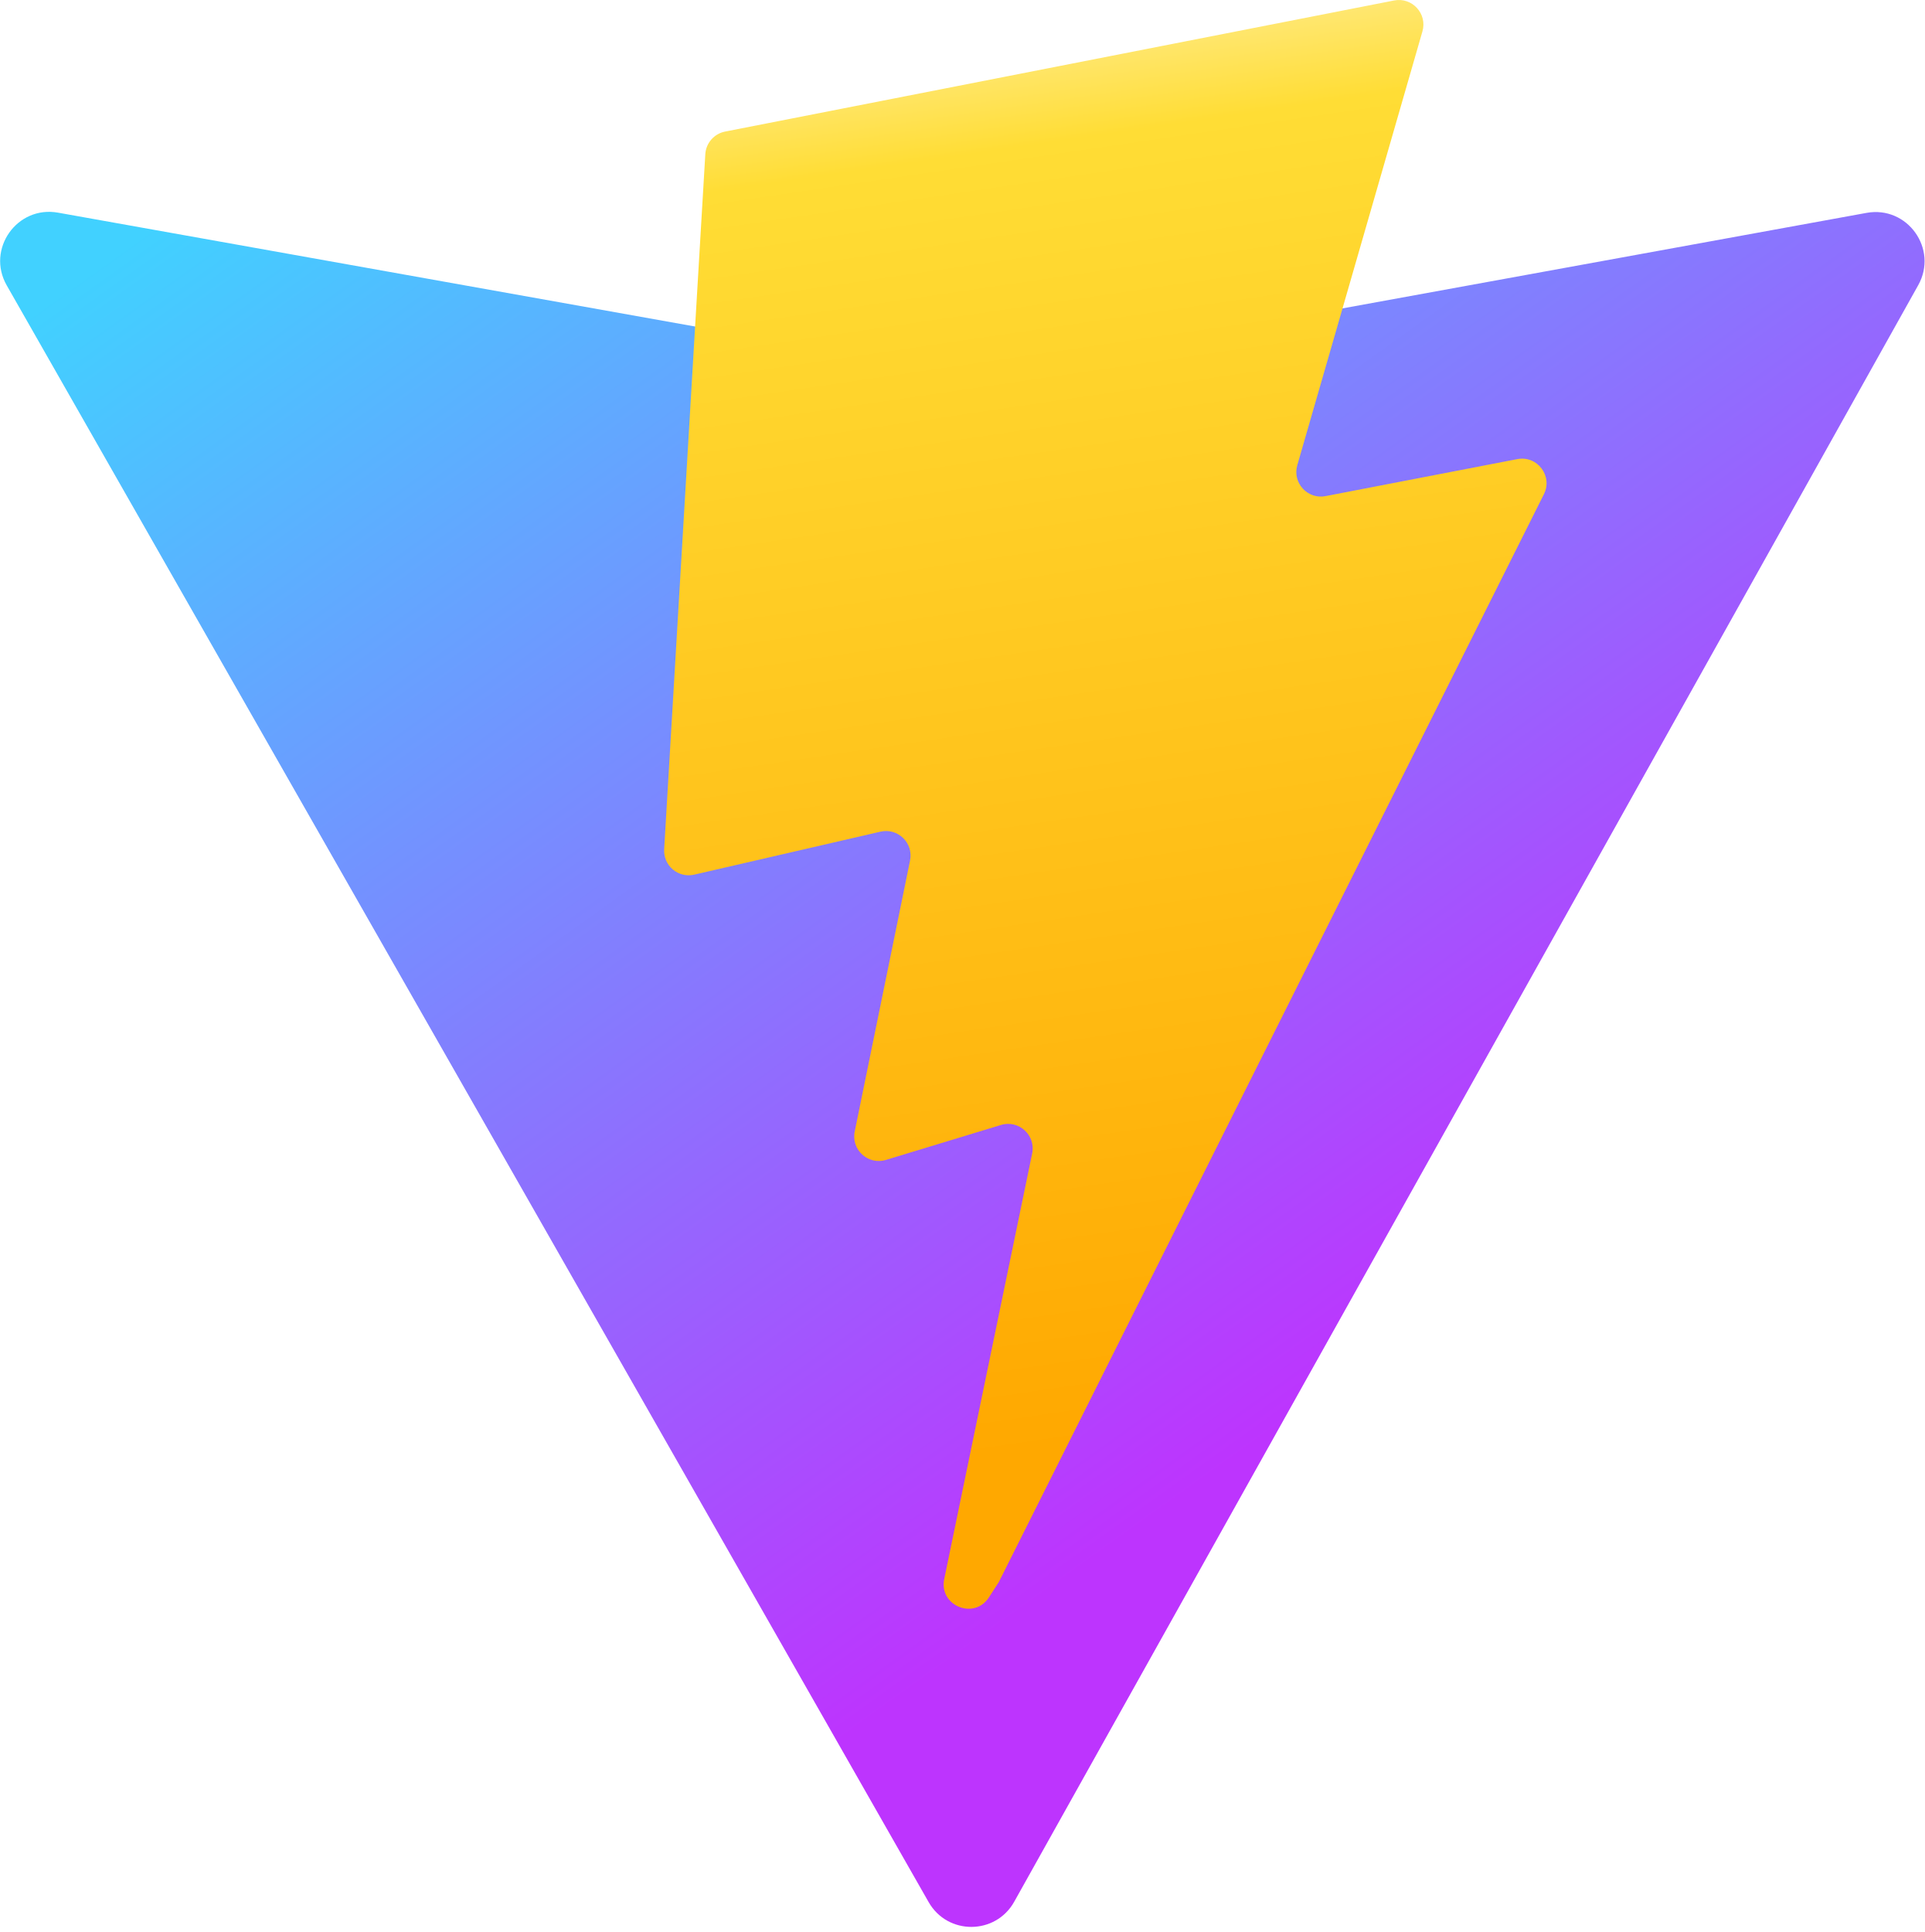
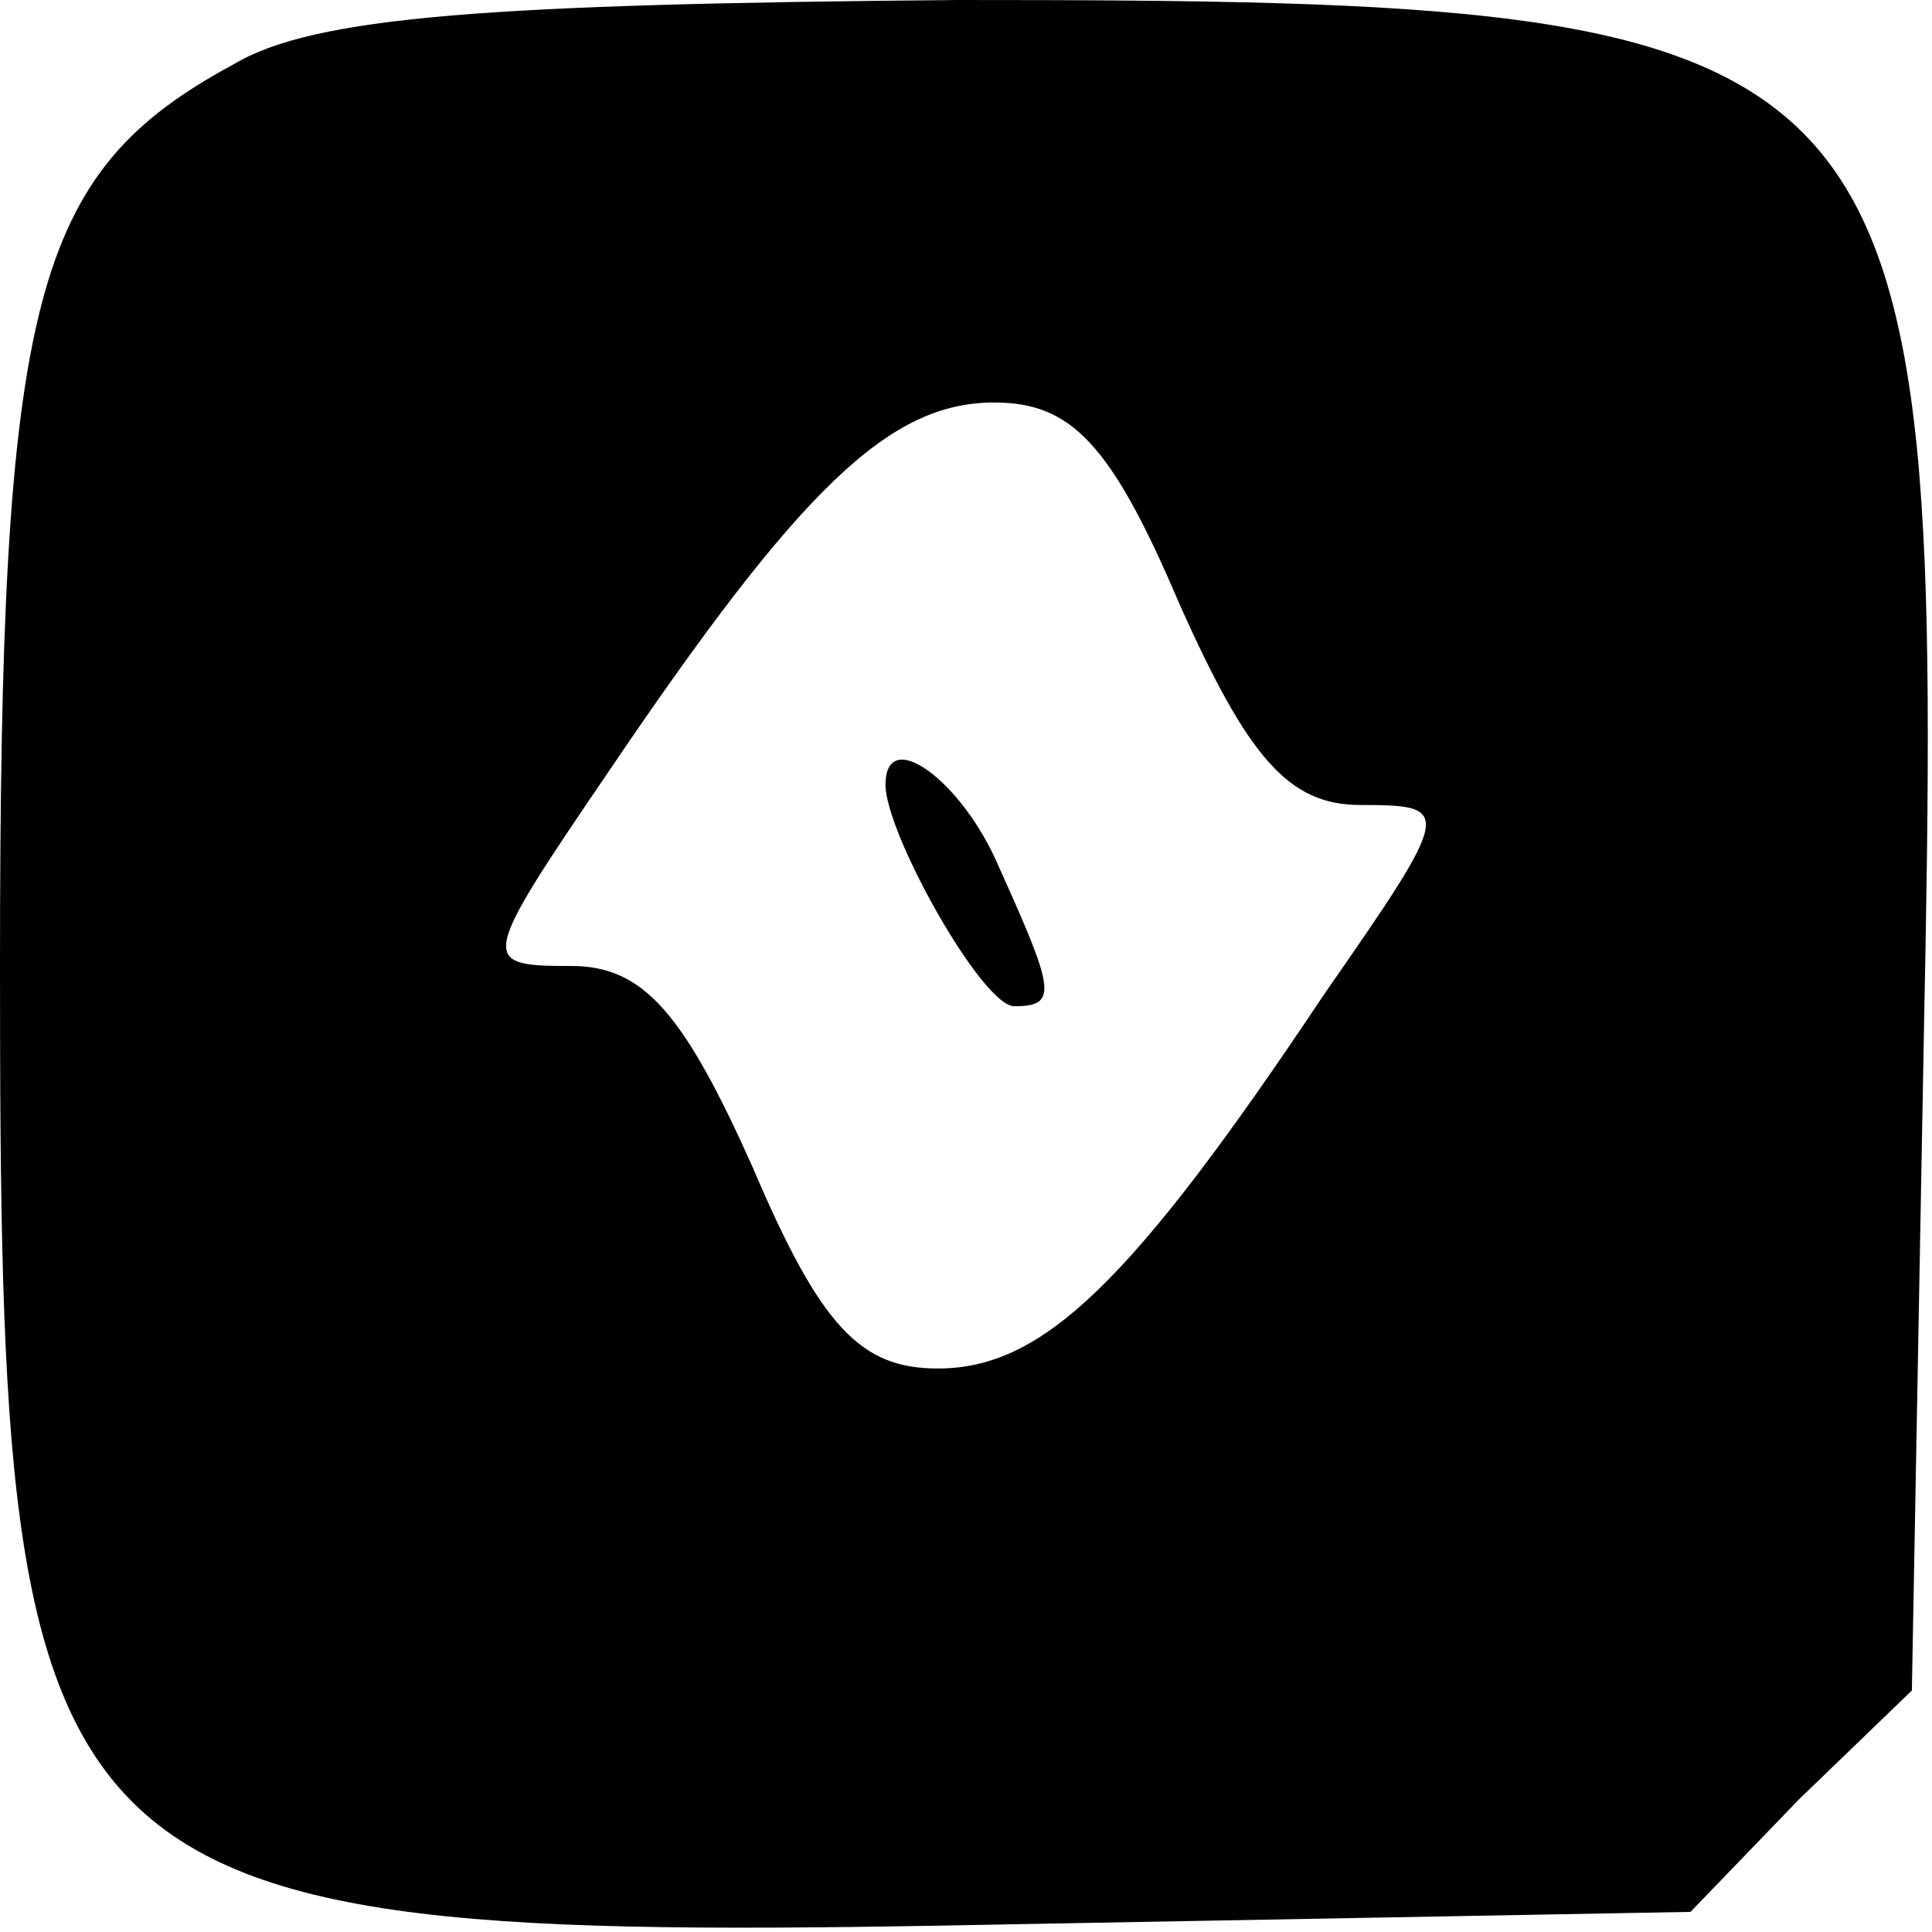
- <svg xmlns="http://www.w3.org/2000/svg" aria-hidden="true" role="img" class="iconify iconify--logos" width="31.88" height="32" preserveAspectRatio="xMidYMid meet" viewBox="0 0 256 257">
-   <defs>
-     <linearGradient id="IconifyId1813088fe1fbc01fb466" x1="-.828%" x2="57.636%" y1="7.652%" y2="78.411%">
-       <stop offset="0%" stop-color="#41D1FF" />
-       <stop offset="100%" stop-color="#BD34FE" />
-     </linearGradient>
-     <linearGradient id="IconifyId1813088fe1fbc01fb467" x1="43.376%" x2="50.316%" y1="2.242%" y2="89.03%">
-       <stop offset="0%" stop-color="#FFEA83" />
-       <stop offset="8.333%" stop-color="#FFDD35" />
-       <stop offset="100%" stop-color="#FFA800" />
-     </linearGradient>
-   </defs>
-   <path fill="url(#IconifyId1813088fe1fbc01fb466)" d="M255.153 37.938L134.897 252.976c-2.483 4.44-8.862 4.466-11.382.048L.875 37.958c-2.746-4.814 1.371-10.646 6.827-9.67l120.385 21.517a6.537 6.537 0 0 0 2.322-.004l117.867-21.483c5.438-.991 9.574 4.796 6.877 9.62Z" />
-   <path fill="url(#IconifyId1813088fe1fbc01fb467)" d="M185.432.063L96.44 17.501a3.268 3.268 0 0 0-2.634 3.014l-5.474 92.456a3.268 3.268 0 0 0 3.997 3.378l24.777-5.718c2.318-.535 4.413 1.507 3.936 3.838l-7.361 36.047c-.495 2.426 1.782 4.5 4.151 3.78l15.304-4.649c2.372-.72 4.652 1.36 4.15 3.788l-11.698 56.621c-.732 3.542 3.979 5.473 5.943 2.437l1.313-2.028l72.516-144.72c1.215-2.423-.88-5.186-3.54-4.672l-25.505 4.922c-2.396.462-4.435-1.77-3.759-4.114l16.646-57.705c.677-2.35-1.37-4.583-3.769-4.113Z" />
+ <svg xmlns="http://www.w3.org/2000/svg" version="1.0" width="48pt" height="48pt" viewBox="0 0 48 48" preserveAspectRatio="xMidYMid meet">
+   <g transform="translate(0,48) scale(0.1,-0.1)" fill="#000000" stroke="none">
+     <path d="M58 464 c-50 -27 -58 -58 -58 -224 0 -236 7 -243 256 -238 l164 3 27 28 28 27 3 164 c5 249 -1 256 -240 256 -116 -1 -160 -4 -180 -16z m235 -134 c17 -38 27 -50 45 -50 23 0 23 -1 -9 -47 -48 -72 -70 -93 -96 -93 -19 0 -29 10 -46 50 -17 38 -27 50 -45 50 -23 0 -23 1 9 48 48 71 70 92 96 92 19 0 29 -10 46 -50z" />
+     <path d="M220 285 c0 -12 24 -55 32 -55 11 0 10 4 -4 35 -9 21 -28 35 -28 20z" />
+   </g>
</svg>
